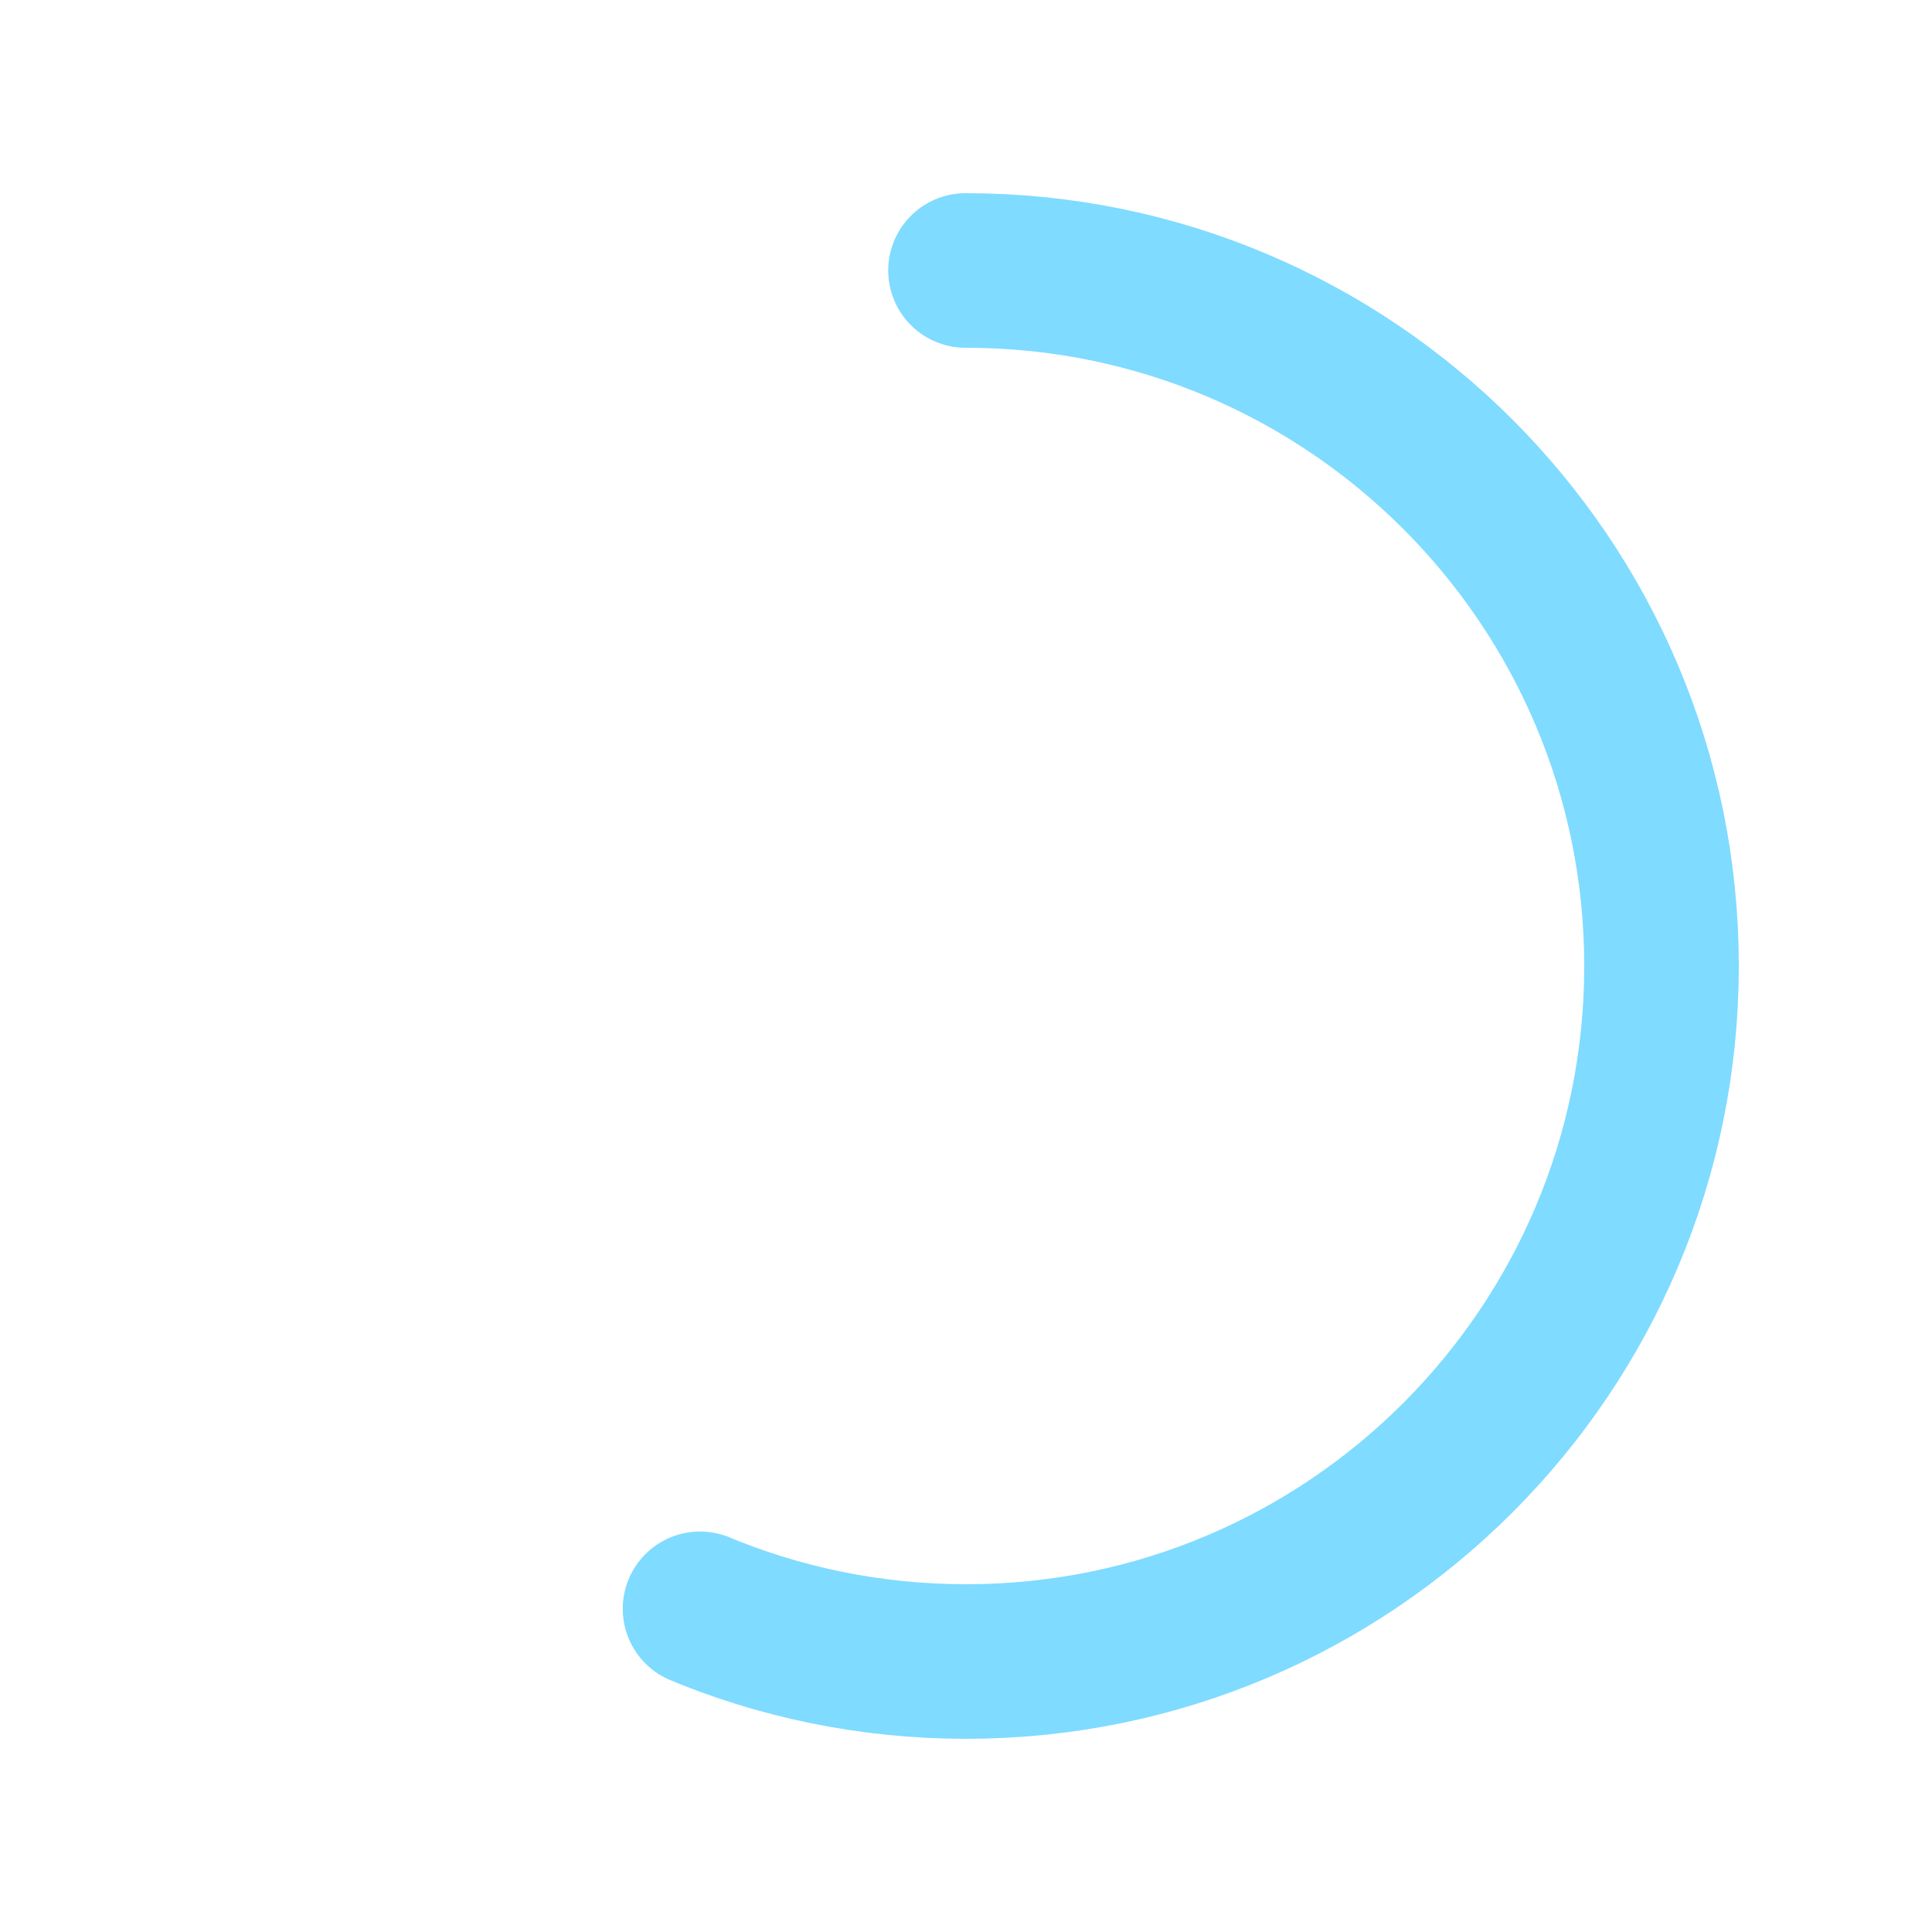
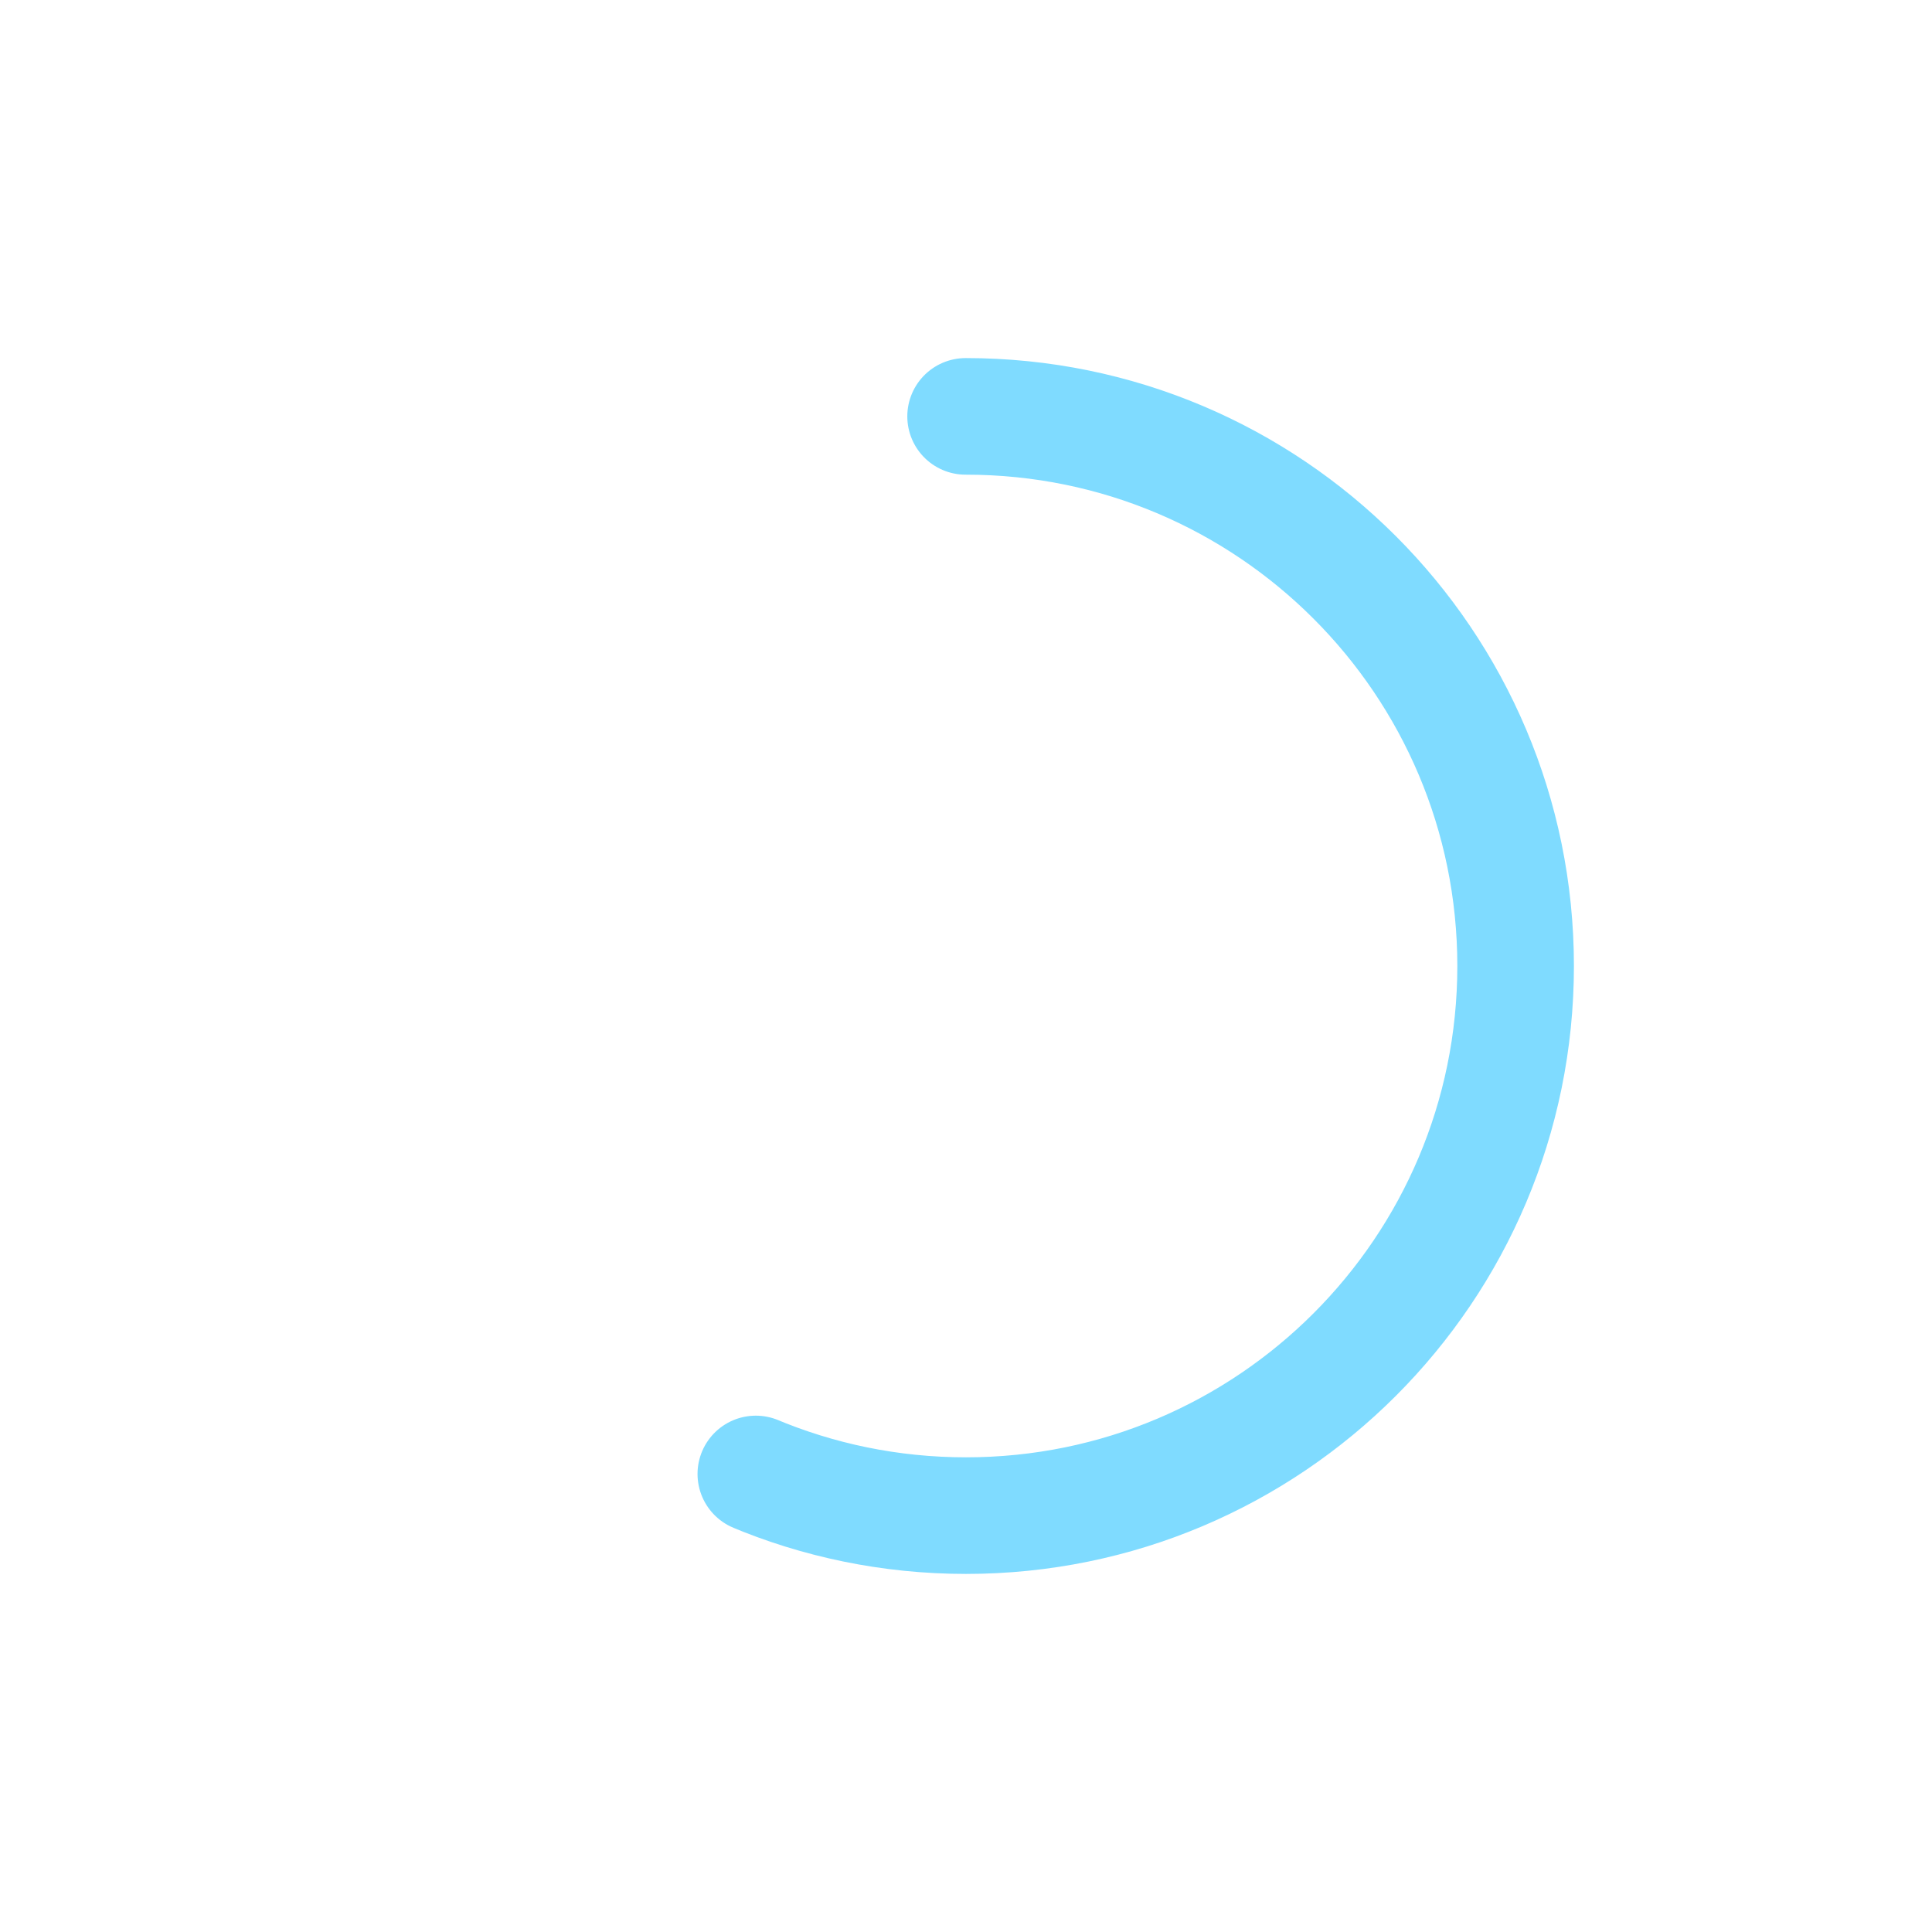
- <svg xmlns="http://www.w3.org/2000/svg" viewBox="0 0 100 100">
-   <circle cx="50" cy="50" r="36" fill="none" stroke="#FFFFFF44" stroke-width="8" />
-   <circle cx="50" cy="50" r="36" fill="none" stroke="#7FDBFF" stroke-width="8" stroke-linecap="round" transform="rotate(-90 50 50)" stroke-dasharray="127.235 98.960" />
+ <svg xmlns="http://www.w3.org/2000/svg" viewBox="-8 -8 116 116">
+   <circle cx="50" cy="50" r="33" fill="none" stroke="#FFFFFF33" stroke-width="7" />
+   <circle cx="50" cy="50" r="33" fill="none" stroke="#7FDBFF" stroke-width="7" stroke-linecap="round" transform="rotate(-90 50 50)" stroke-dasharray="116.632 90.713" />
</svg>
